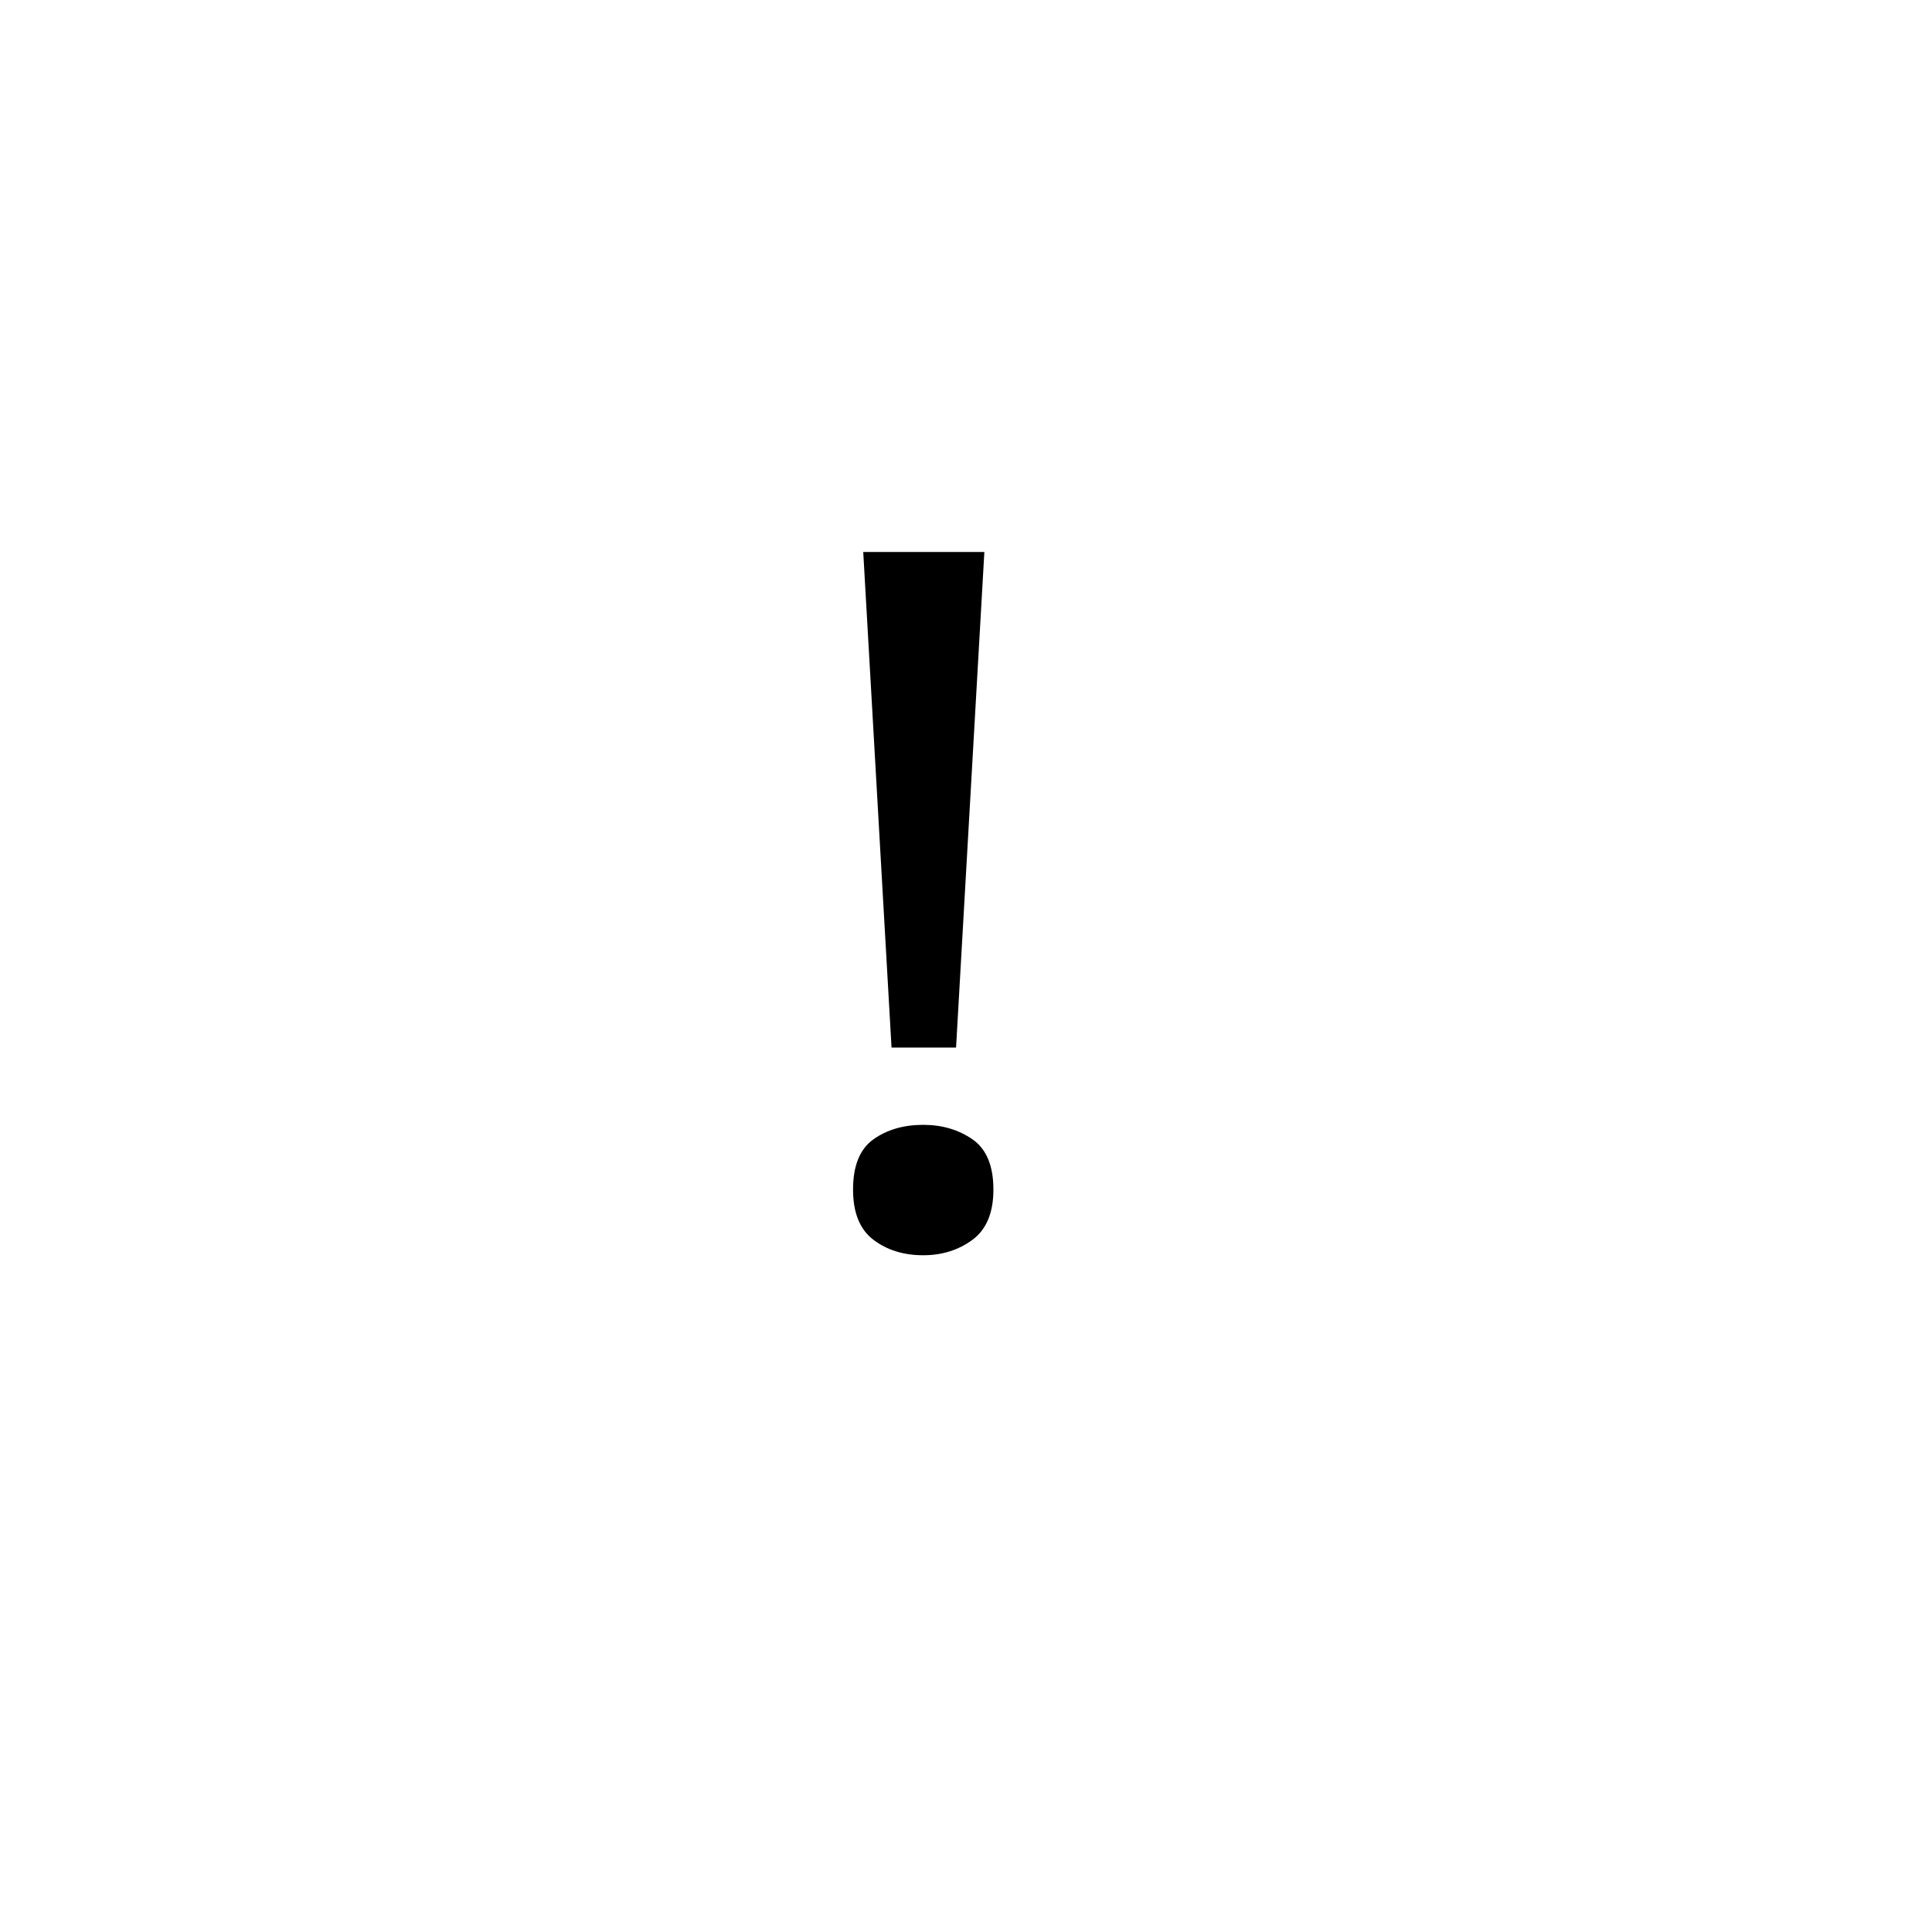
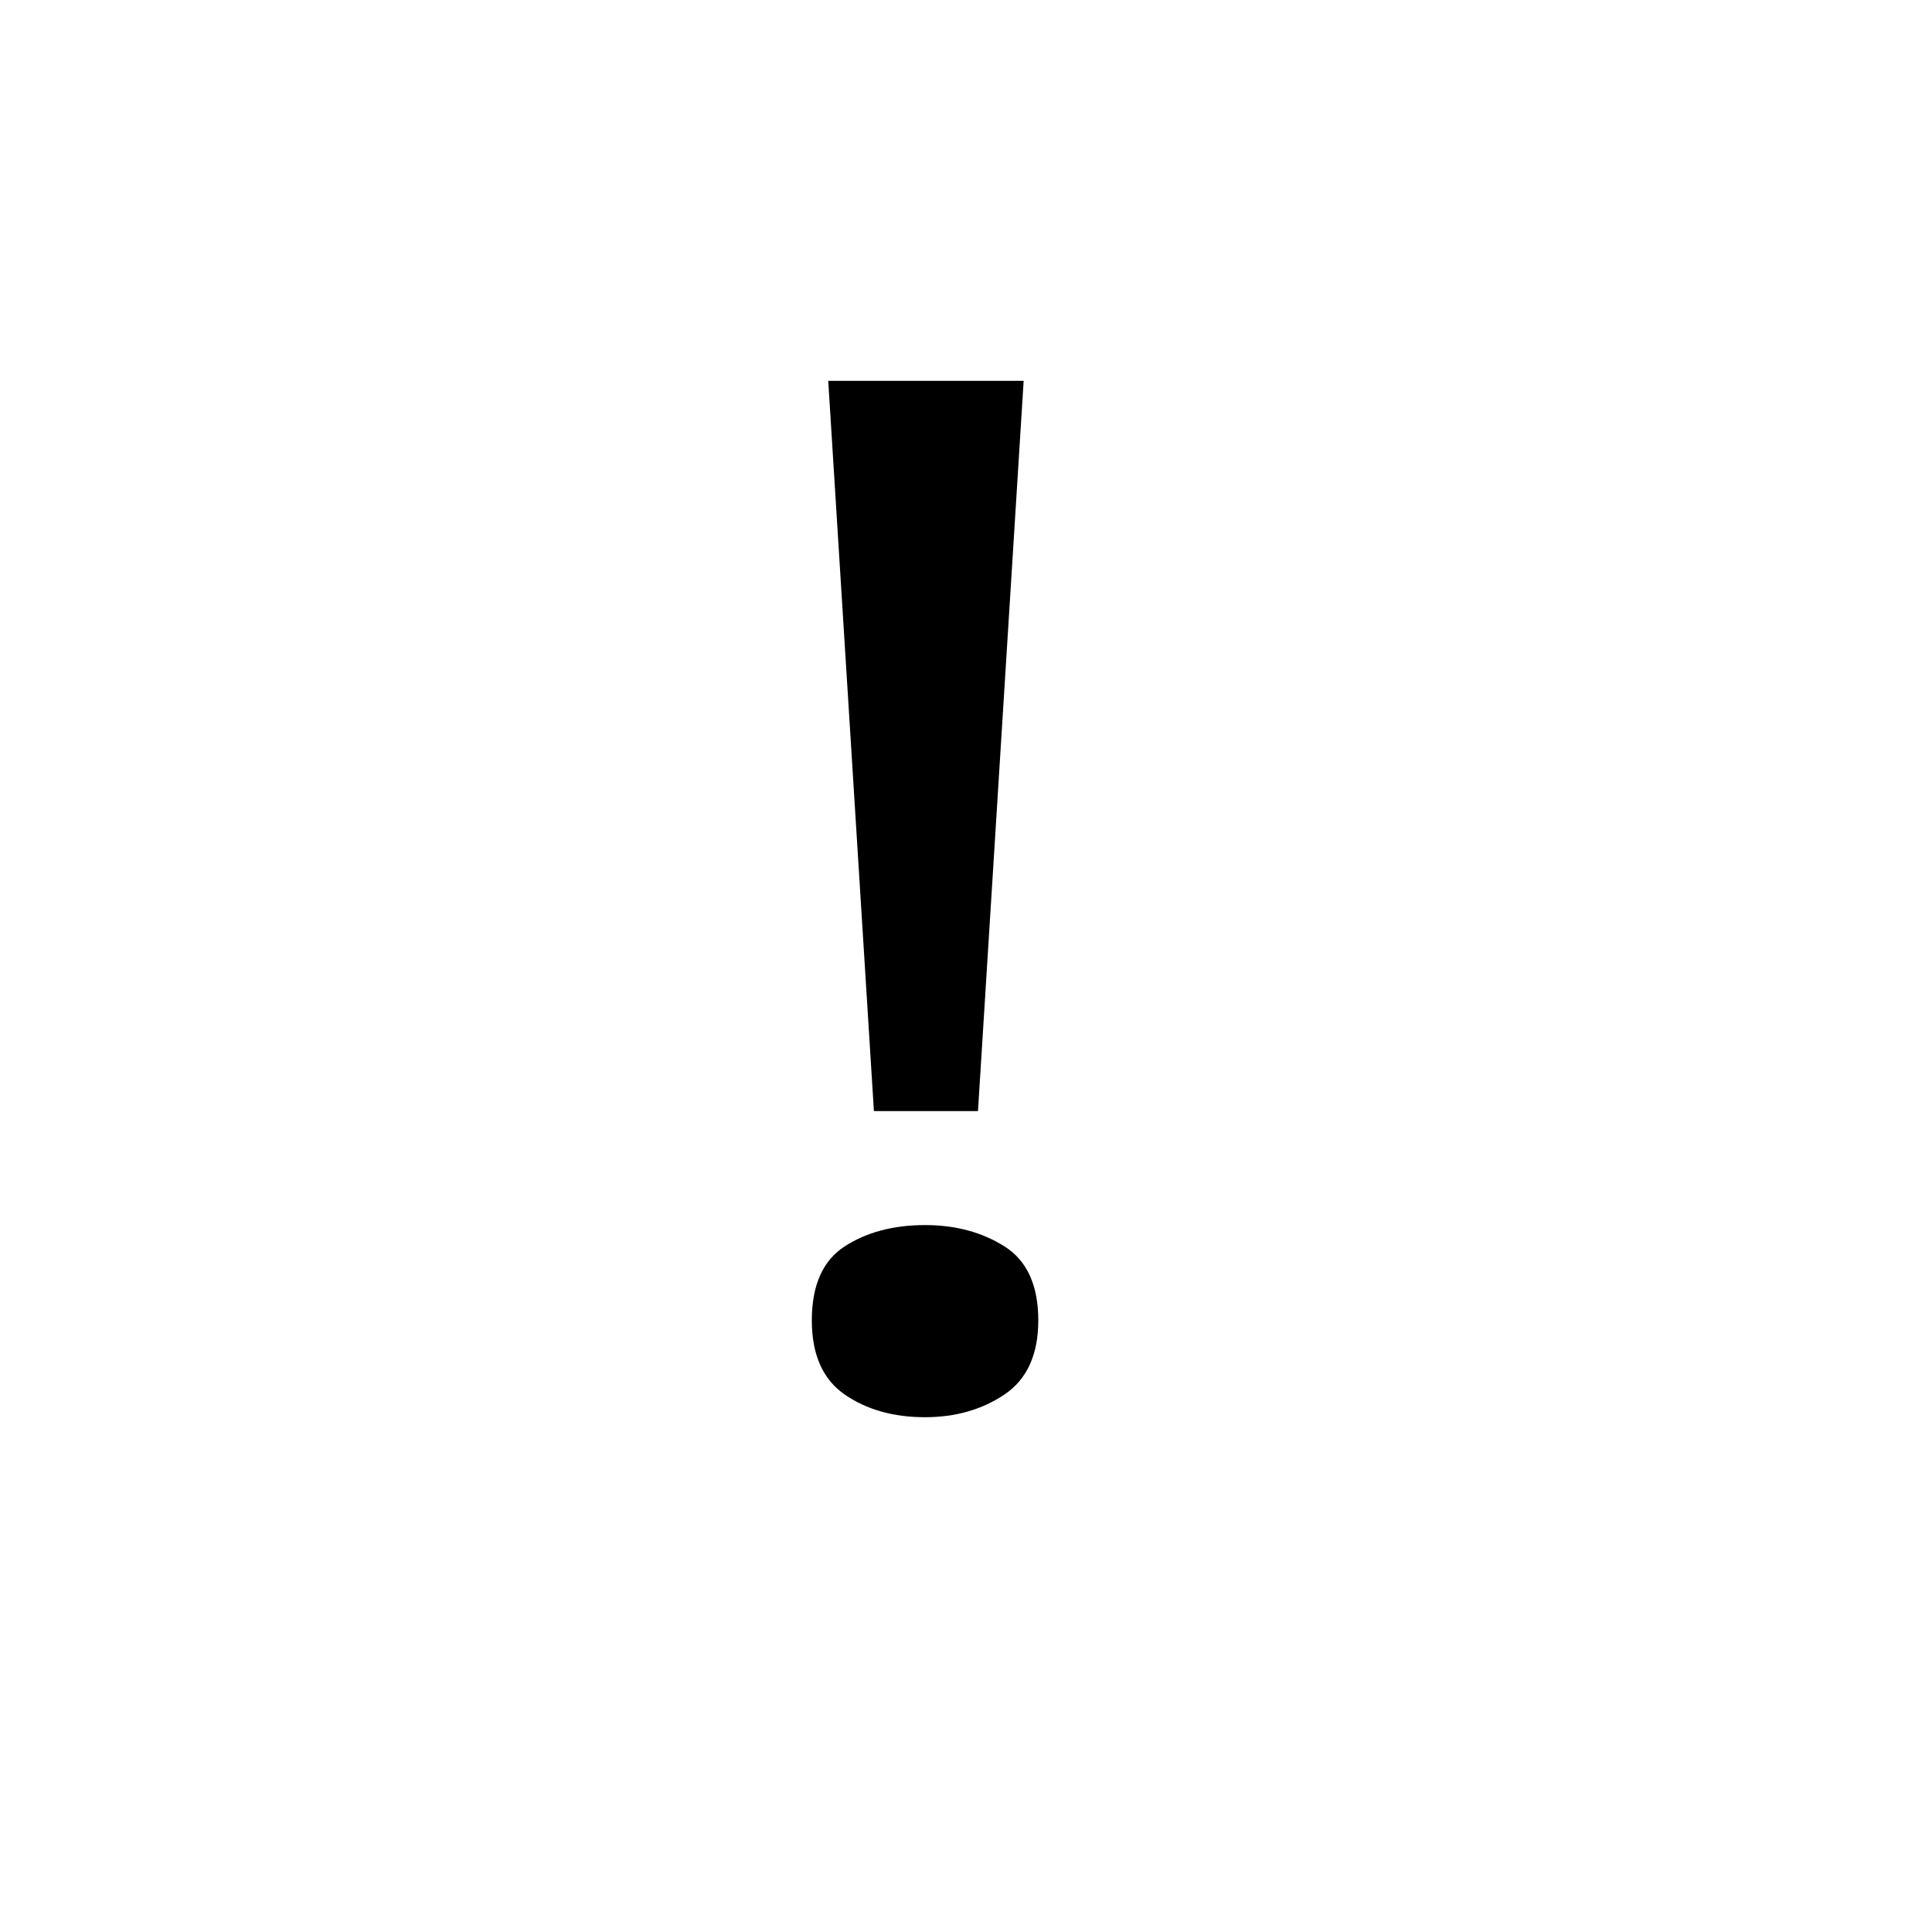
<svg xmlns="http://www.w3.org/2000/svg" version="1.1" id="Layer_1" x="0px" y="0px" viewBox="0 0 250 250" style="enable-background:new 0 0 250 250;" xml:space="preserve">
-   <style type="text/css">
- 	.st0{font-family:'HelveticaNeue-CondensedBlack';}
+   <defs id="defs8" />
+   <style type="text/css" id="style3">
+ 	.st0{font-family:"Arial Black", "Arial Bold", Gadget, sans-serif;}
	.st1{font-size:125px;}
</style>
-   <text id="XMLID_2_" transform="matrix(1.1718 0 0 1 99.8379 160.6787)" class="st0 st1">!</text>
+   <text id="XMLID_2_" transform="scale(1.132516,0.8829895)" class="st0 st1" x="77.744" y="204.766" style="font-size:208.604px;font-family:'Arial Black', 'Arial Bold', Gadget, sans-serif">!</text>
</svg>
